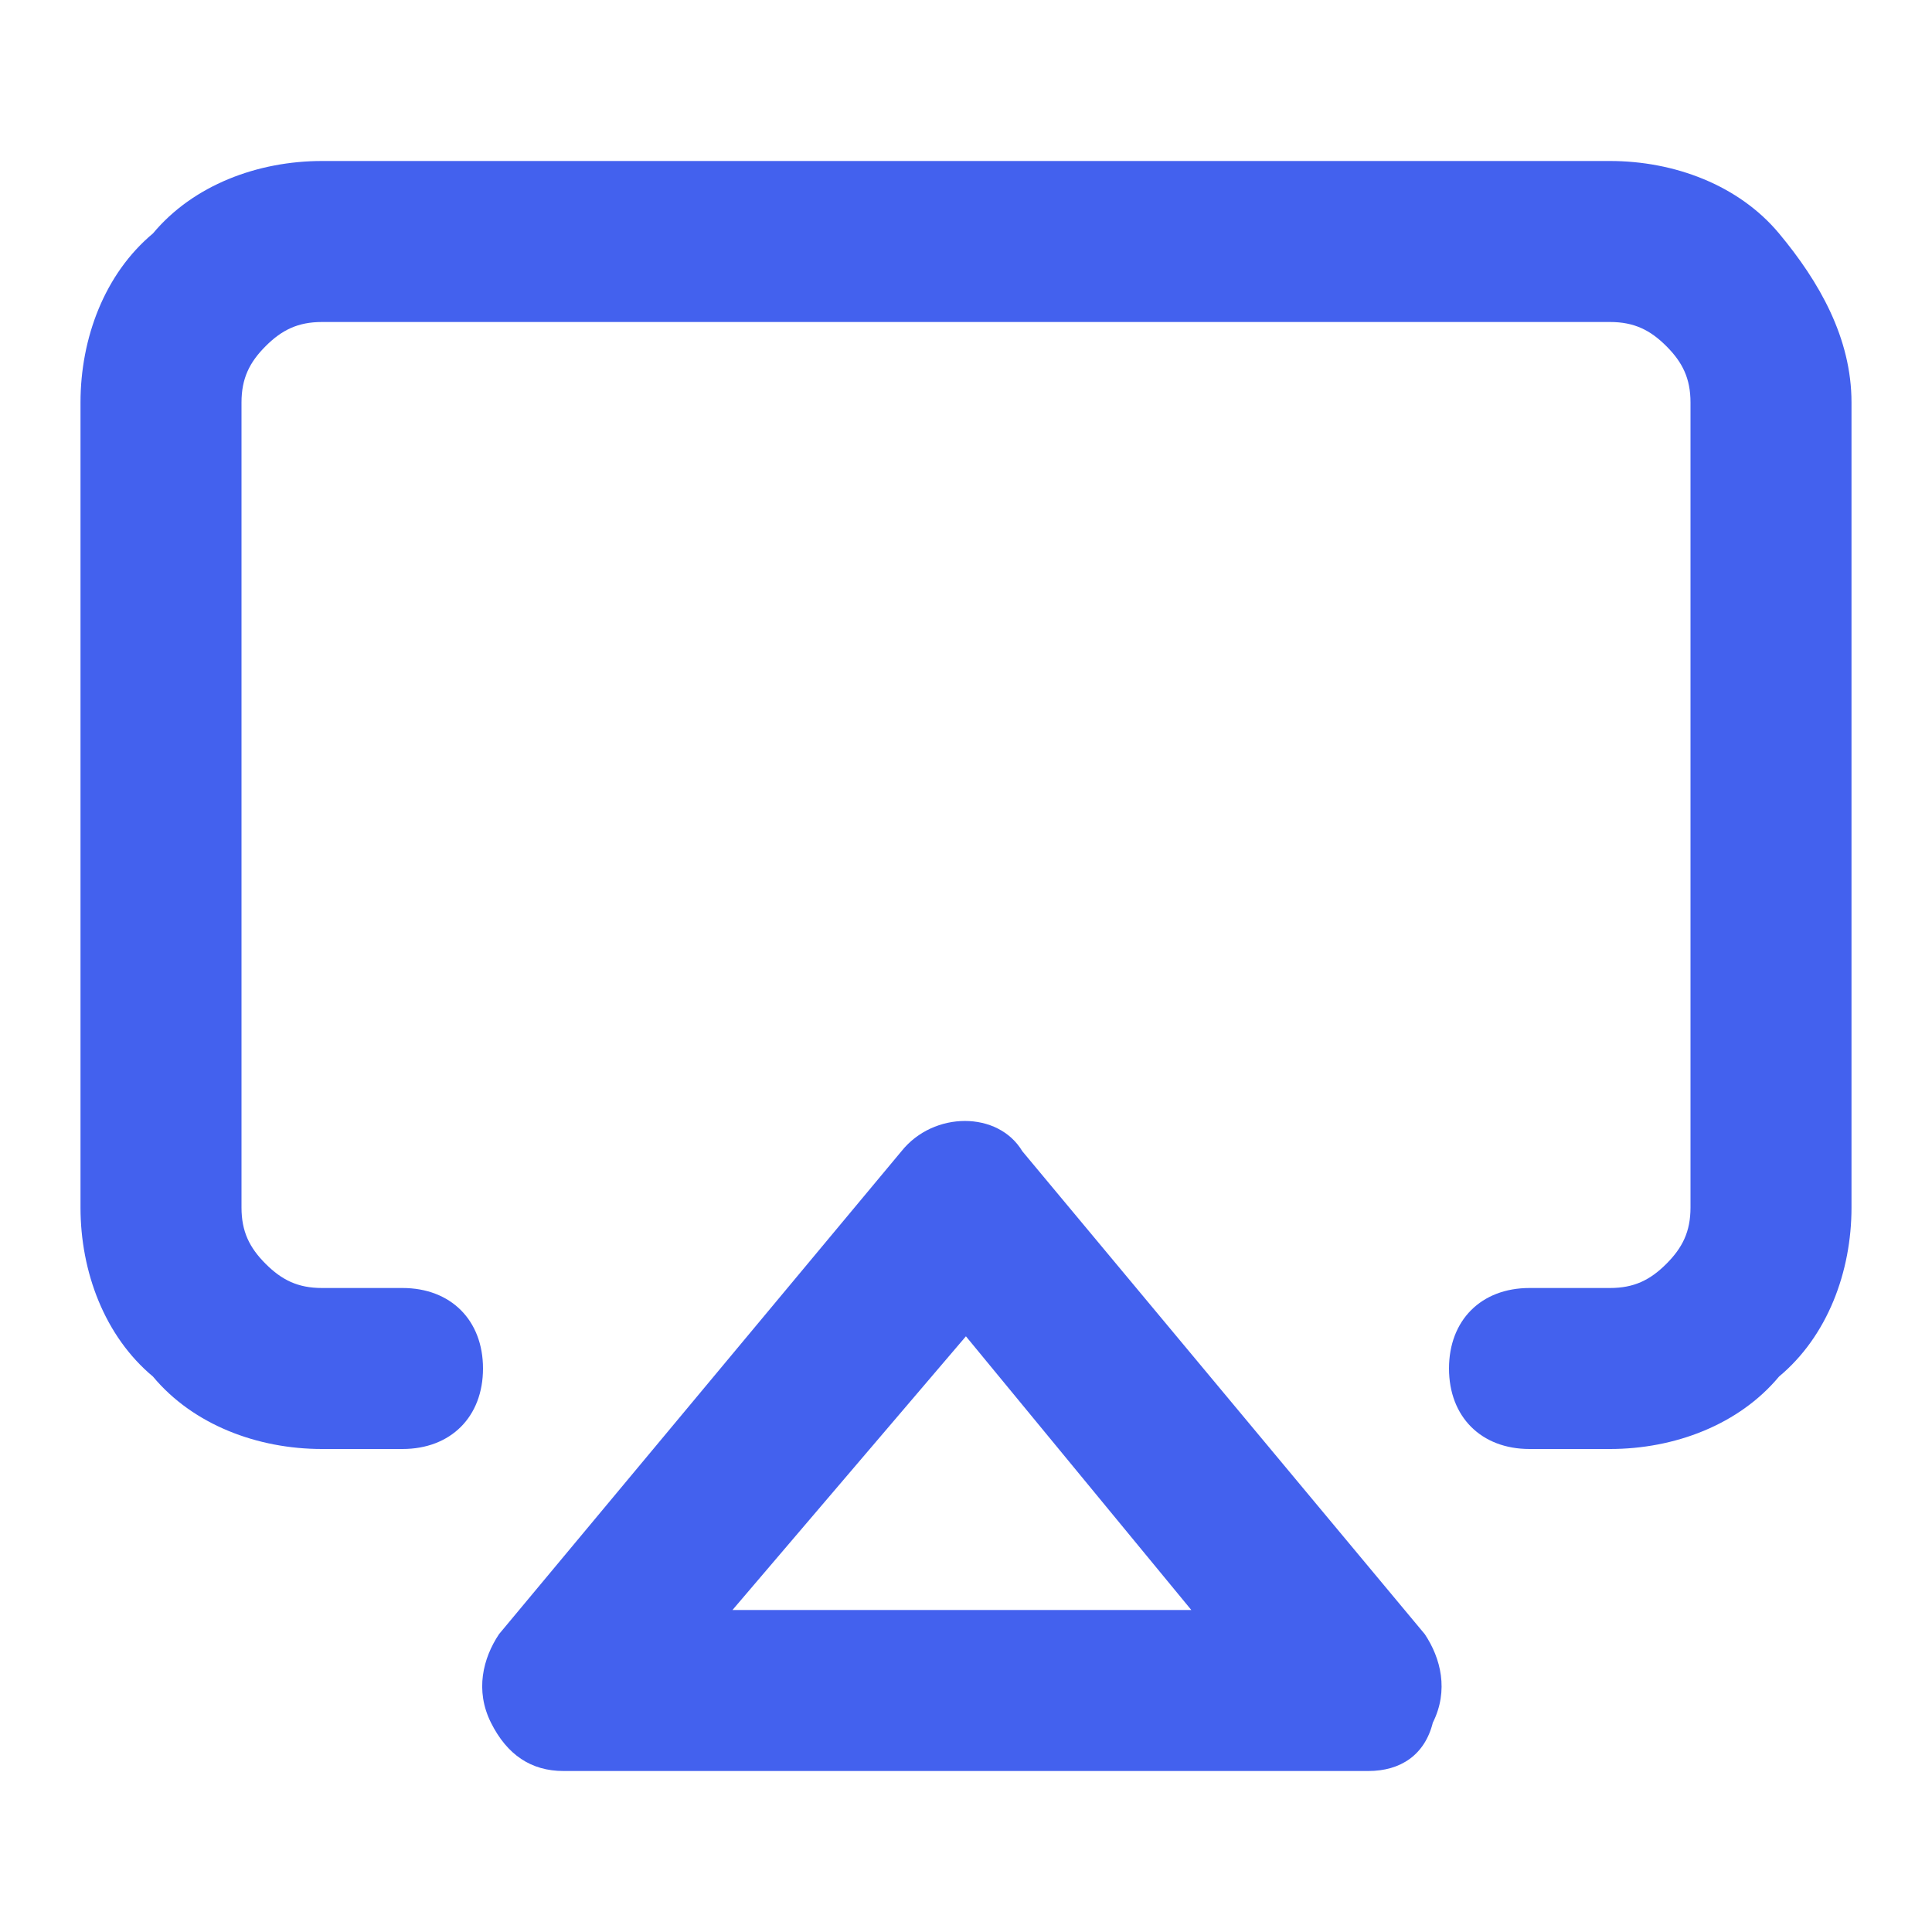
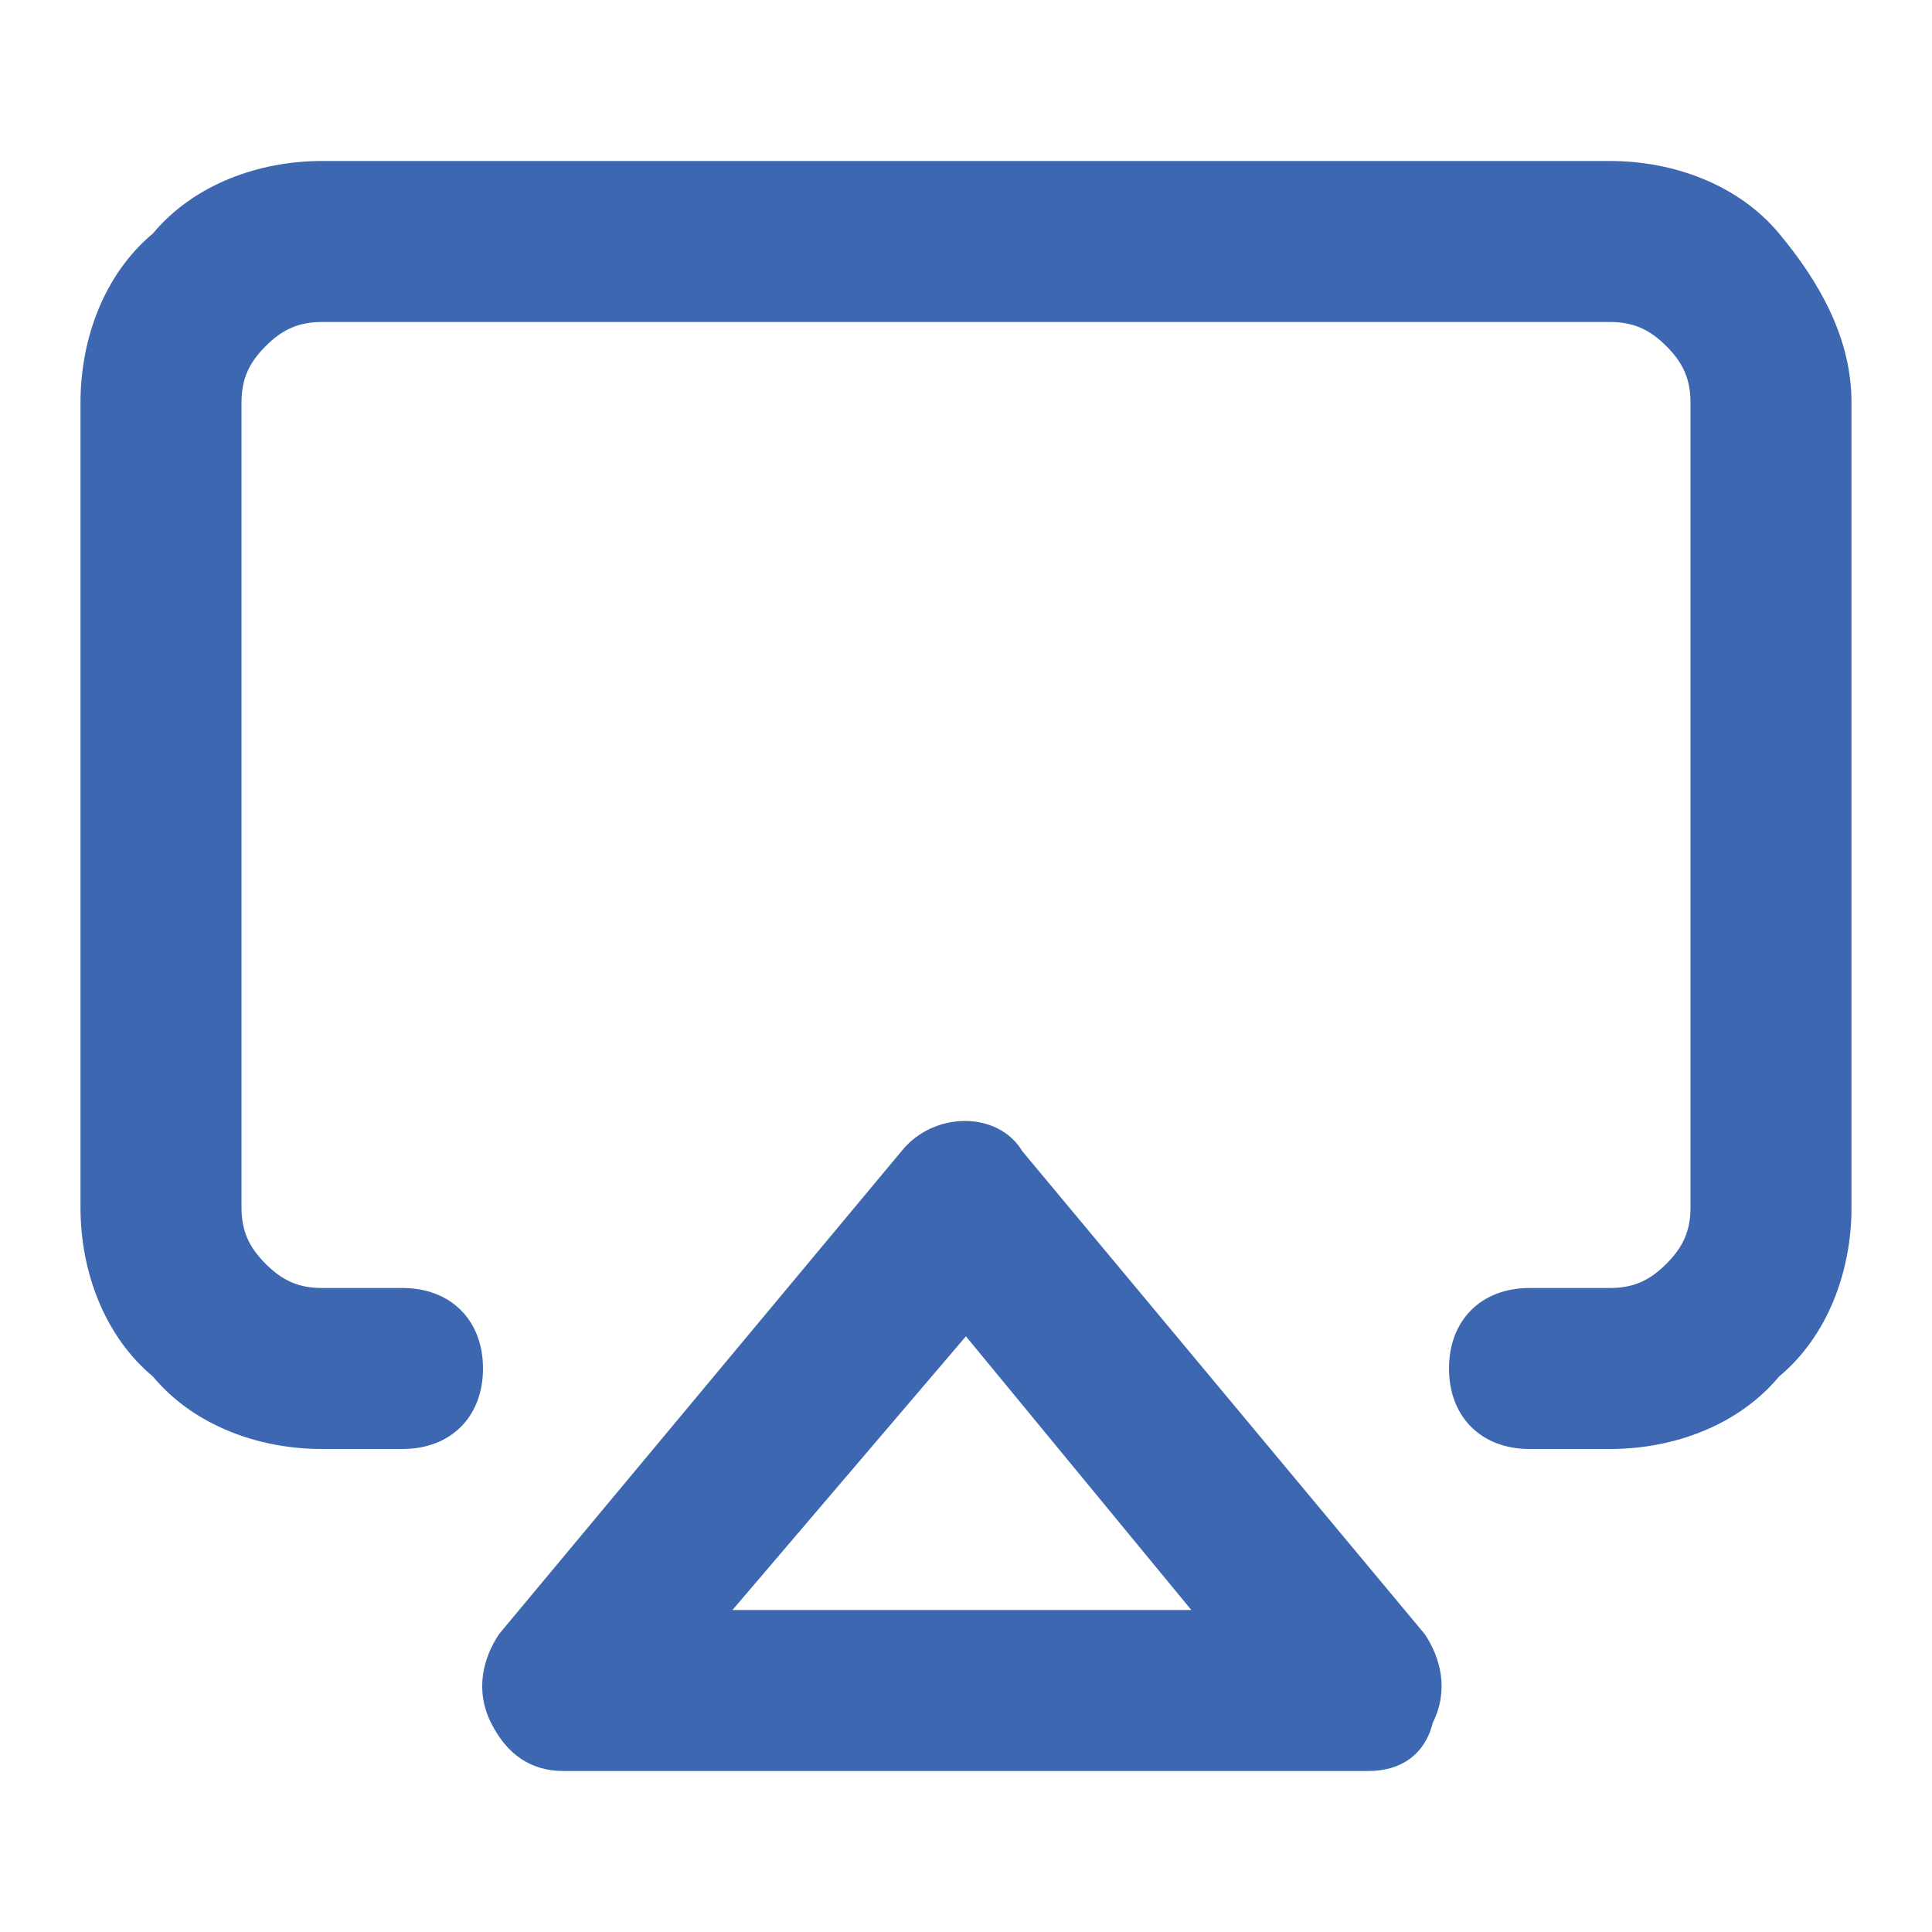
<svg xmlns="http://www.w3.org/2000/svg" width="24" height="24" viewBox="0 0 24 24" fill="none">
-   <path d="M16.999 22H6.999C6.599 22 6.299 21.8 6.099 21.4C5.899 21 5.999 20.6 6.199 20.3L11.199 14.3C11.599 13.8 12.399 13.8 12.699 14.3L17.699 20.3C17.899 20.6 17.999 21 17.799 21.4C17.699 21.8 17.399 22 16.999 22ZM9.099 20H14.799L11.999 16.6L9.099 20Z" fill="#4361EE" />
-   <path d="M20 18H19C18.4 18 18 17.6 18 17C18 16.4 18.4 16 19 16H20C20.3 16 20.5 15.9 20.7 15.7C20.9 15.5 21 15.3 21 15V5C21 4.7 20.9 4.5 20.7 4.3C20.5 4.1 20.3 4 20 4H4C3.7 4 3.5 4.1 3.3 4.3C3.1 4.5 3 4.7 3 5V15C3 15.3 3.1 15.5 3.3 15.7C3.5 15.9 3.7 16 4 16H5C5.6 16 6 16.4 6 17C6 17.6 5.6 18 5 18H4C3.2 18 2.4 17.7 1.9 17.1C1.3 16.6 1 15.8 1 15V5C1 4.2 1.3 3.4 1.9 2.9C2.4 2.3 3.2 2 4 2H20C20.8 2 21.6 2.3 22.1 2.9C22.6 3.5 23 4.2 23 5V15C23 15.8 22.7 16.6 22.1 17.1C21.6 17.7 20.8 18 20 18Z" fill="#4361EE" />
+   <path d="M16.999 22H6.999C6.599 22 6.299 21.8 6.099 21.4C5.899 21 5.999 20.6 6.199 20.3L11.199 14.3C11.599 13.8 12.399 13.8 12.699 14.3L17.699 20.3C17.899 20.6 17.999 21 17.799 21.4C17.699 21.8 17.399 22 16.999 22ZM9.099 20H14.799L11.999 16.6L9.099 20Z" fill="#3D67B1" />
+   <path d="M20 18H19C18.4 18 18 17.6 18 17C18 16.4 18.4 16 19 16H20C20.3 16 20.5 15.9 20.7 15.7C20.9 15.5 21 15.3 21 15V5C21 4.7 20.9 4.5 20.7 4.3C20.5 4.1 20.3 4 20 4H4C3.7 4 3.5 4.1 3.3 4.3C3.1 4.5 3 4.7 3 5V15C3 15.3 3.1 15.5 3.3 15.7C3.5 15.9 3.7 16 4 16H5C5.6 16 6 16.4 6 17C6 17.6 5.6 18 5 18H4C3.2 18 2.4 17.7 1.9 17.1C1.3 16.6 1 15.8 1 15V5C1 4.2 1.3 3.4 1.9 2.9C2.4 2.3 3.2 2 4 2H20C20.8 2 21.6 2.3 22.1 2.9C22.6 3.5 23 4.2 23 5V15C23 15.8 22.7 16.6 22.1 17.1C21.6 17.7 20.8 18 20 18Z" fill="#3D67B1" />
</svg>
